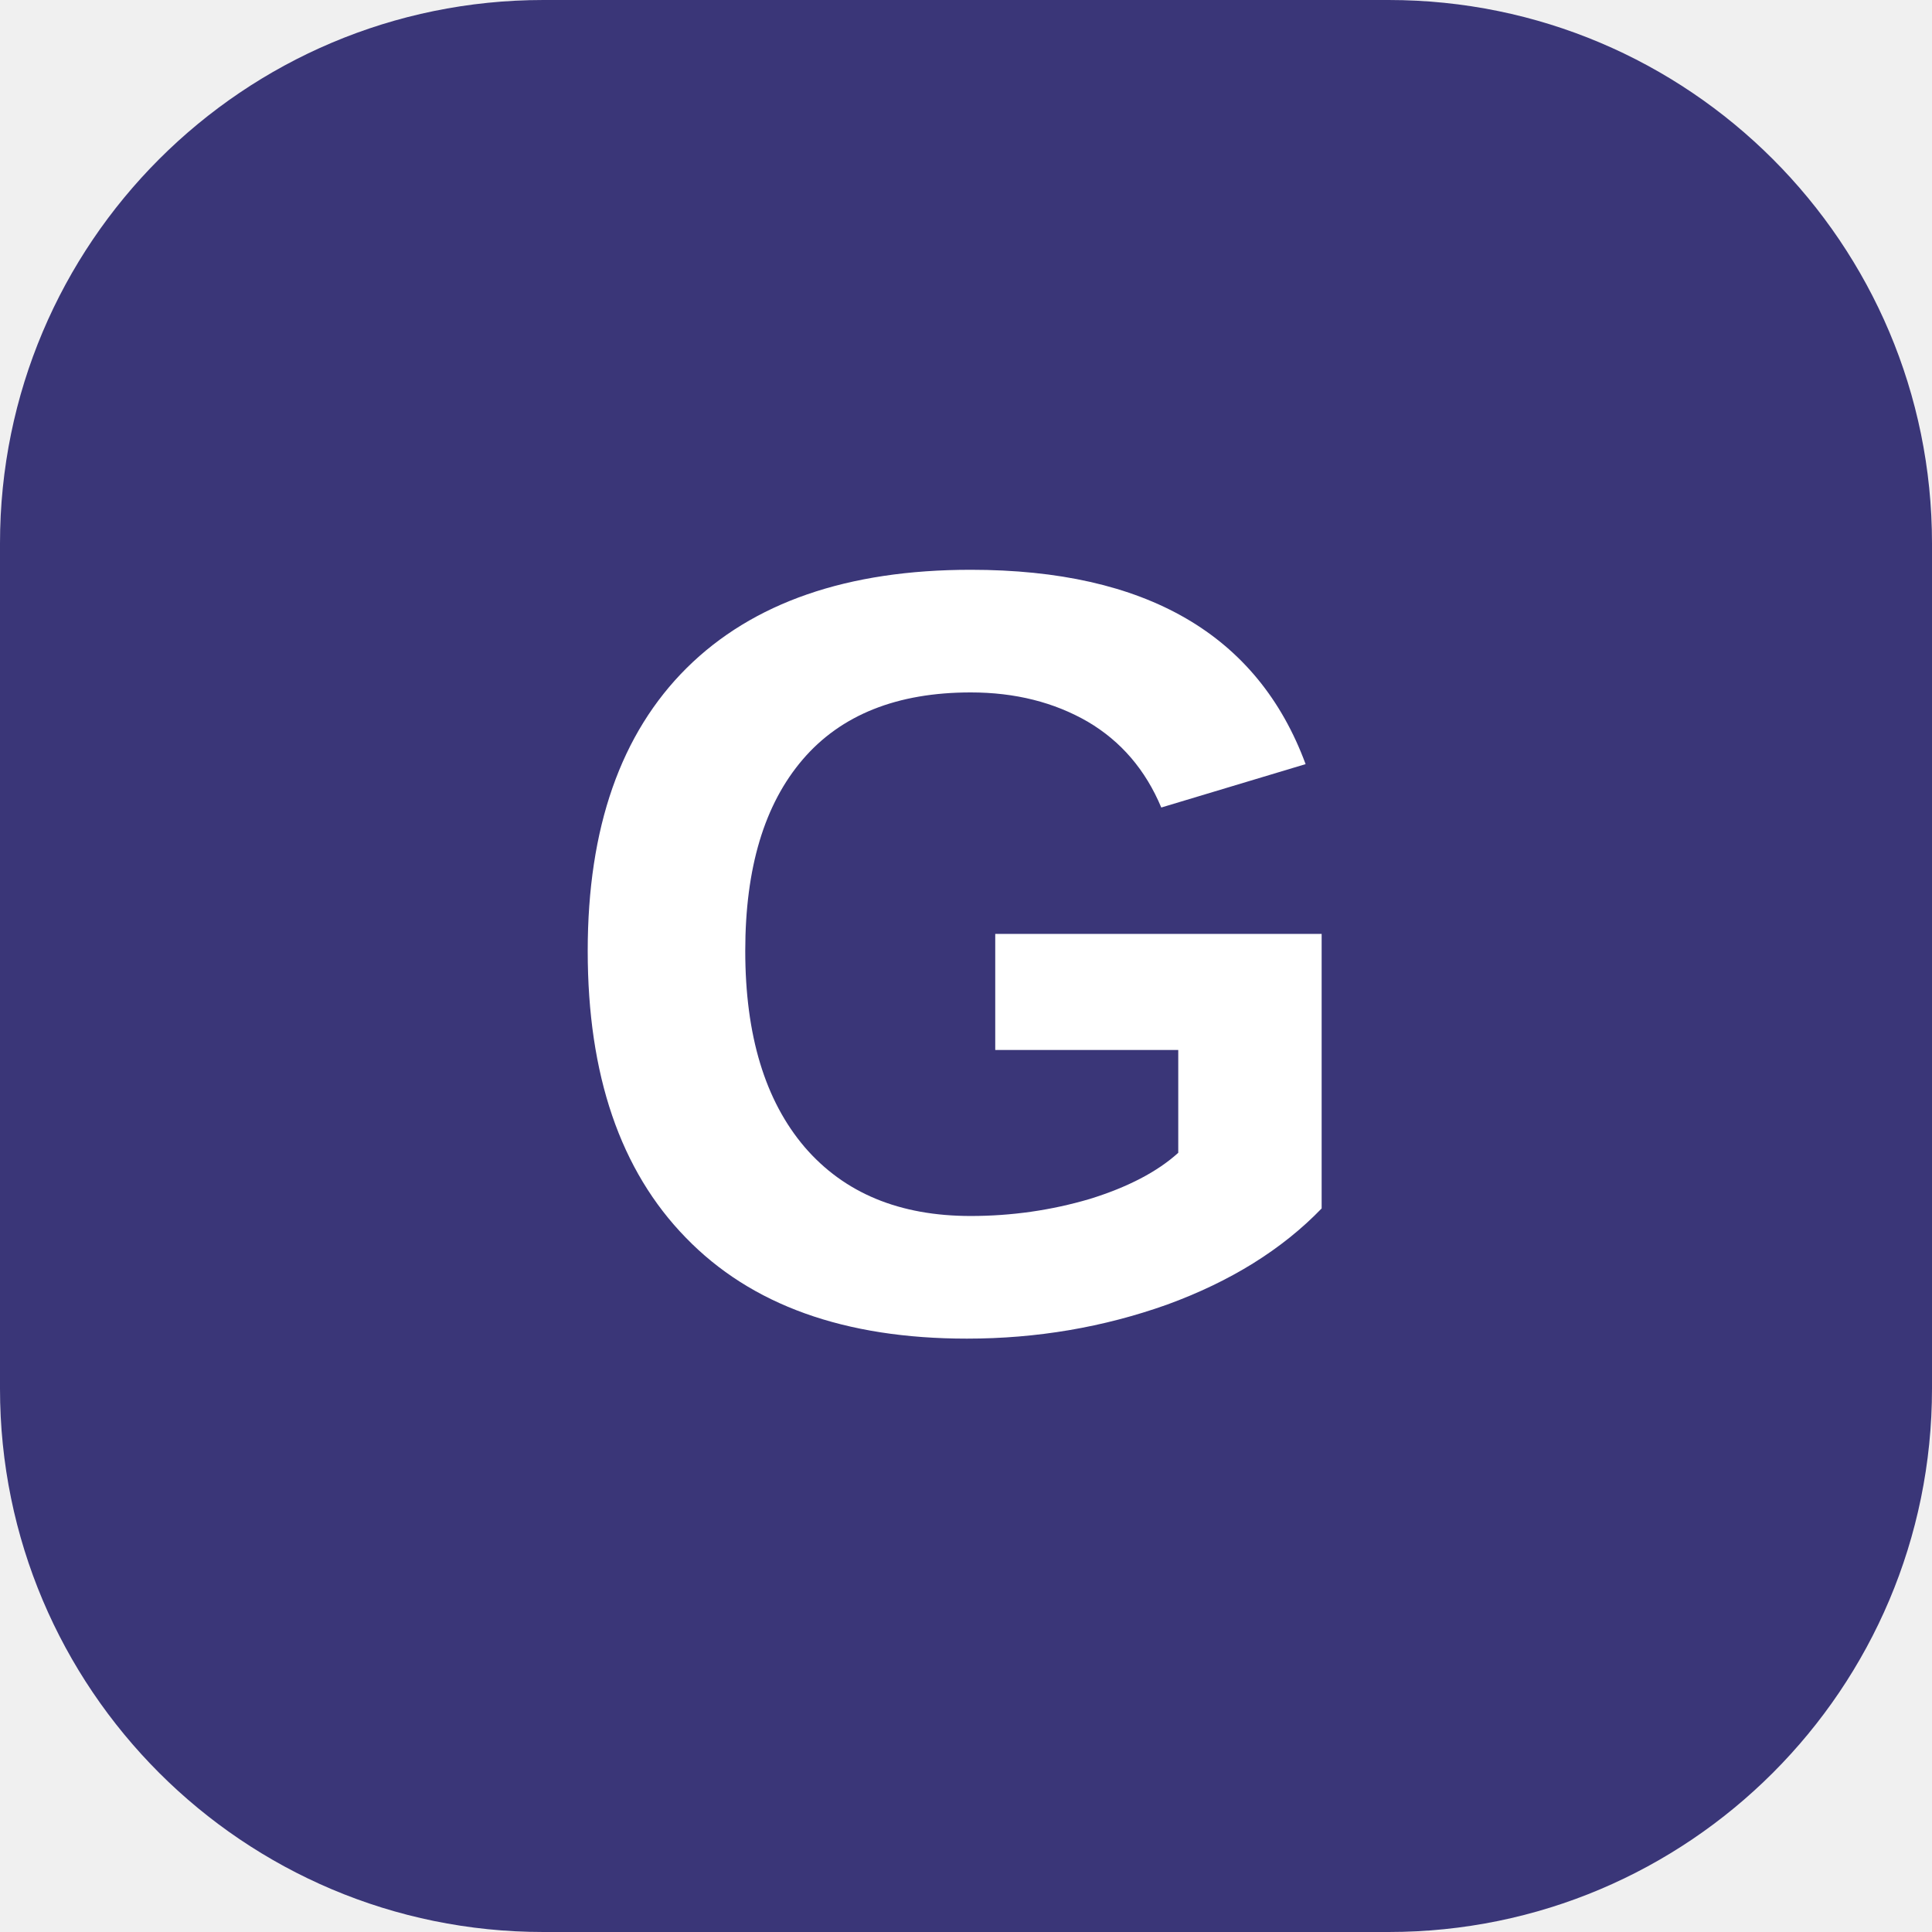
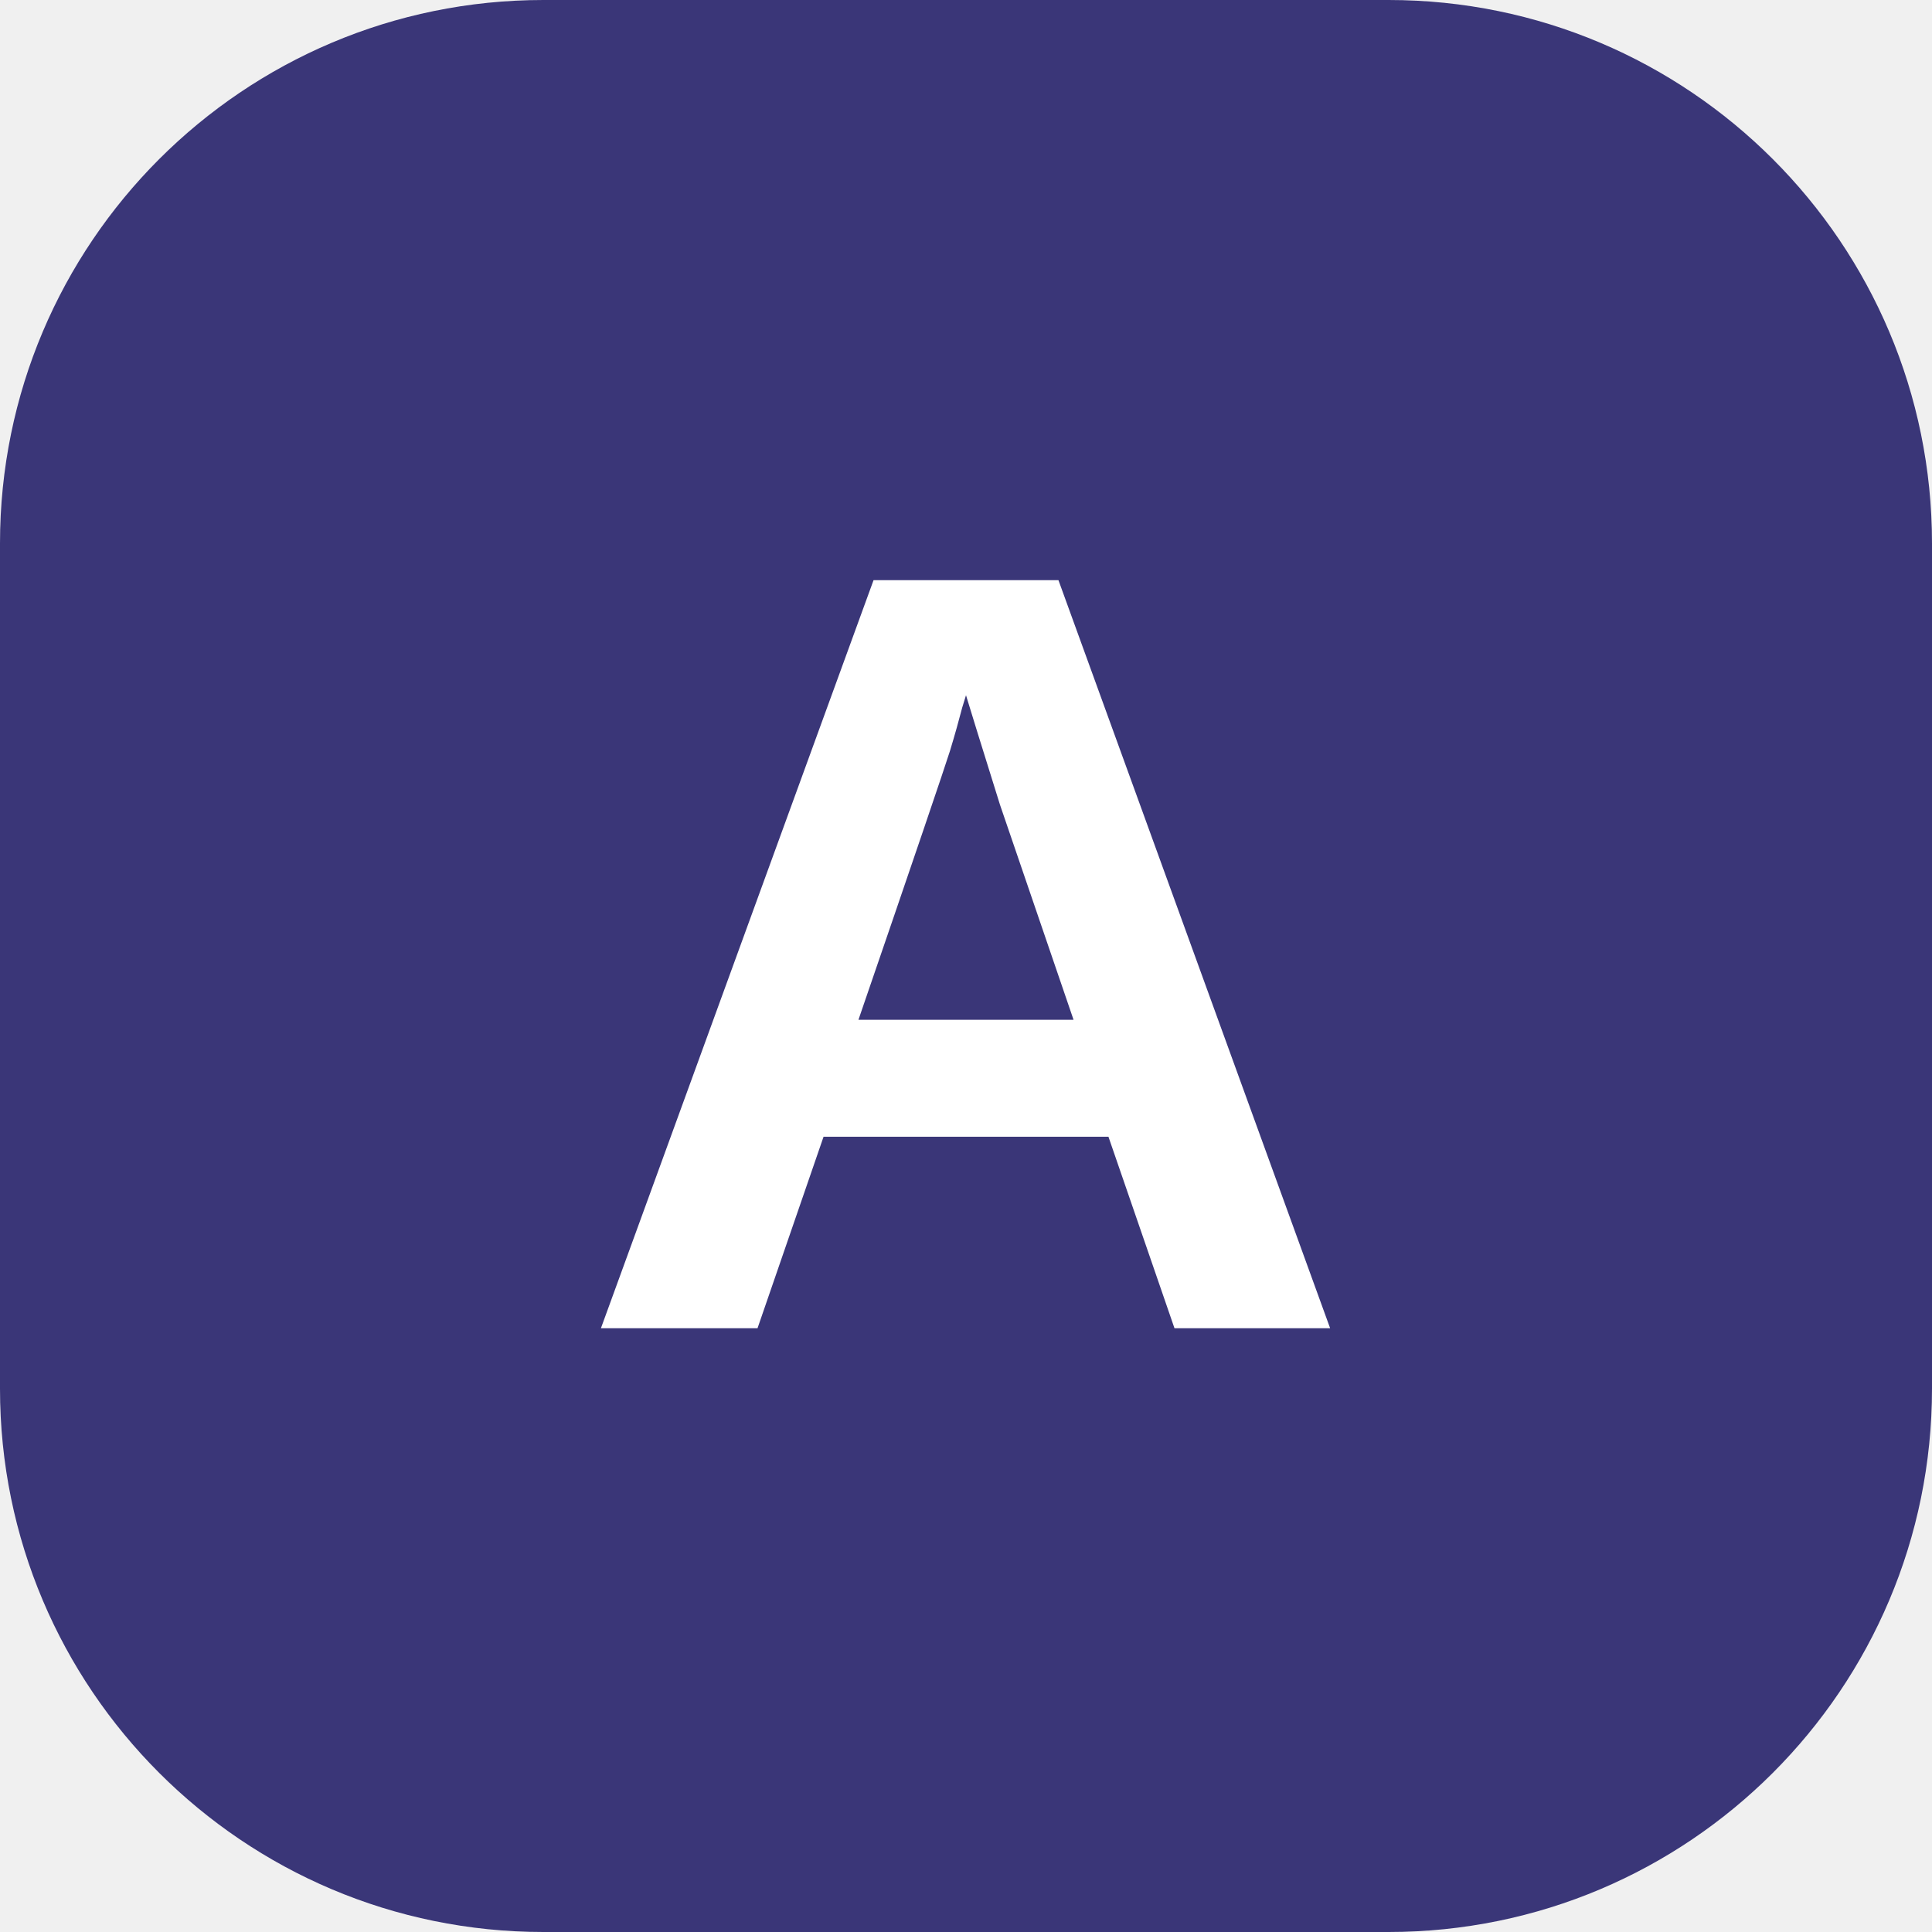
<svg xmlns="http://www.w3.org/2000/svg" viewBox="0 0 32 32">
  <rect width="32" height="32" rx="9" fill="#3A3678" />
-   <text x="16" y="22" font-family="DM Sans, Arial, sans-serif" font-size="18" font-weight="600" fill="#fff" text-anchor="middle">G</text>
+   <text x="16" y="22" font-family="DM Sans, Arial, sans-serif" font-size="18" font-weight="600" fill="#fff" text-anchor="middle">A</text>
</svg>
